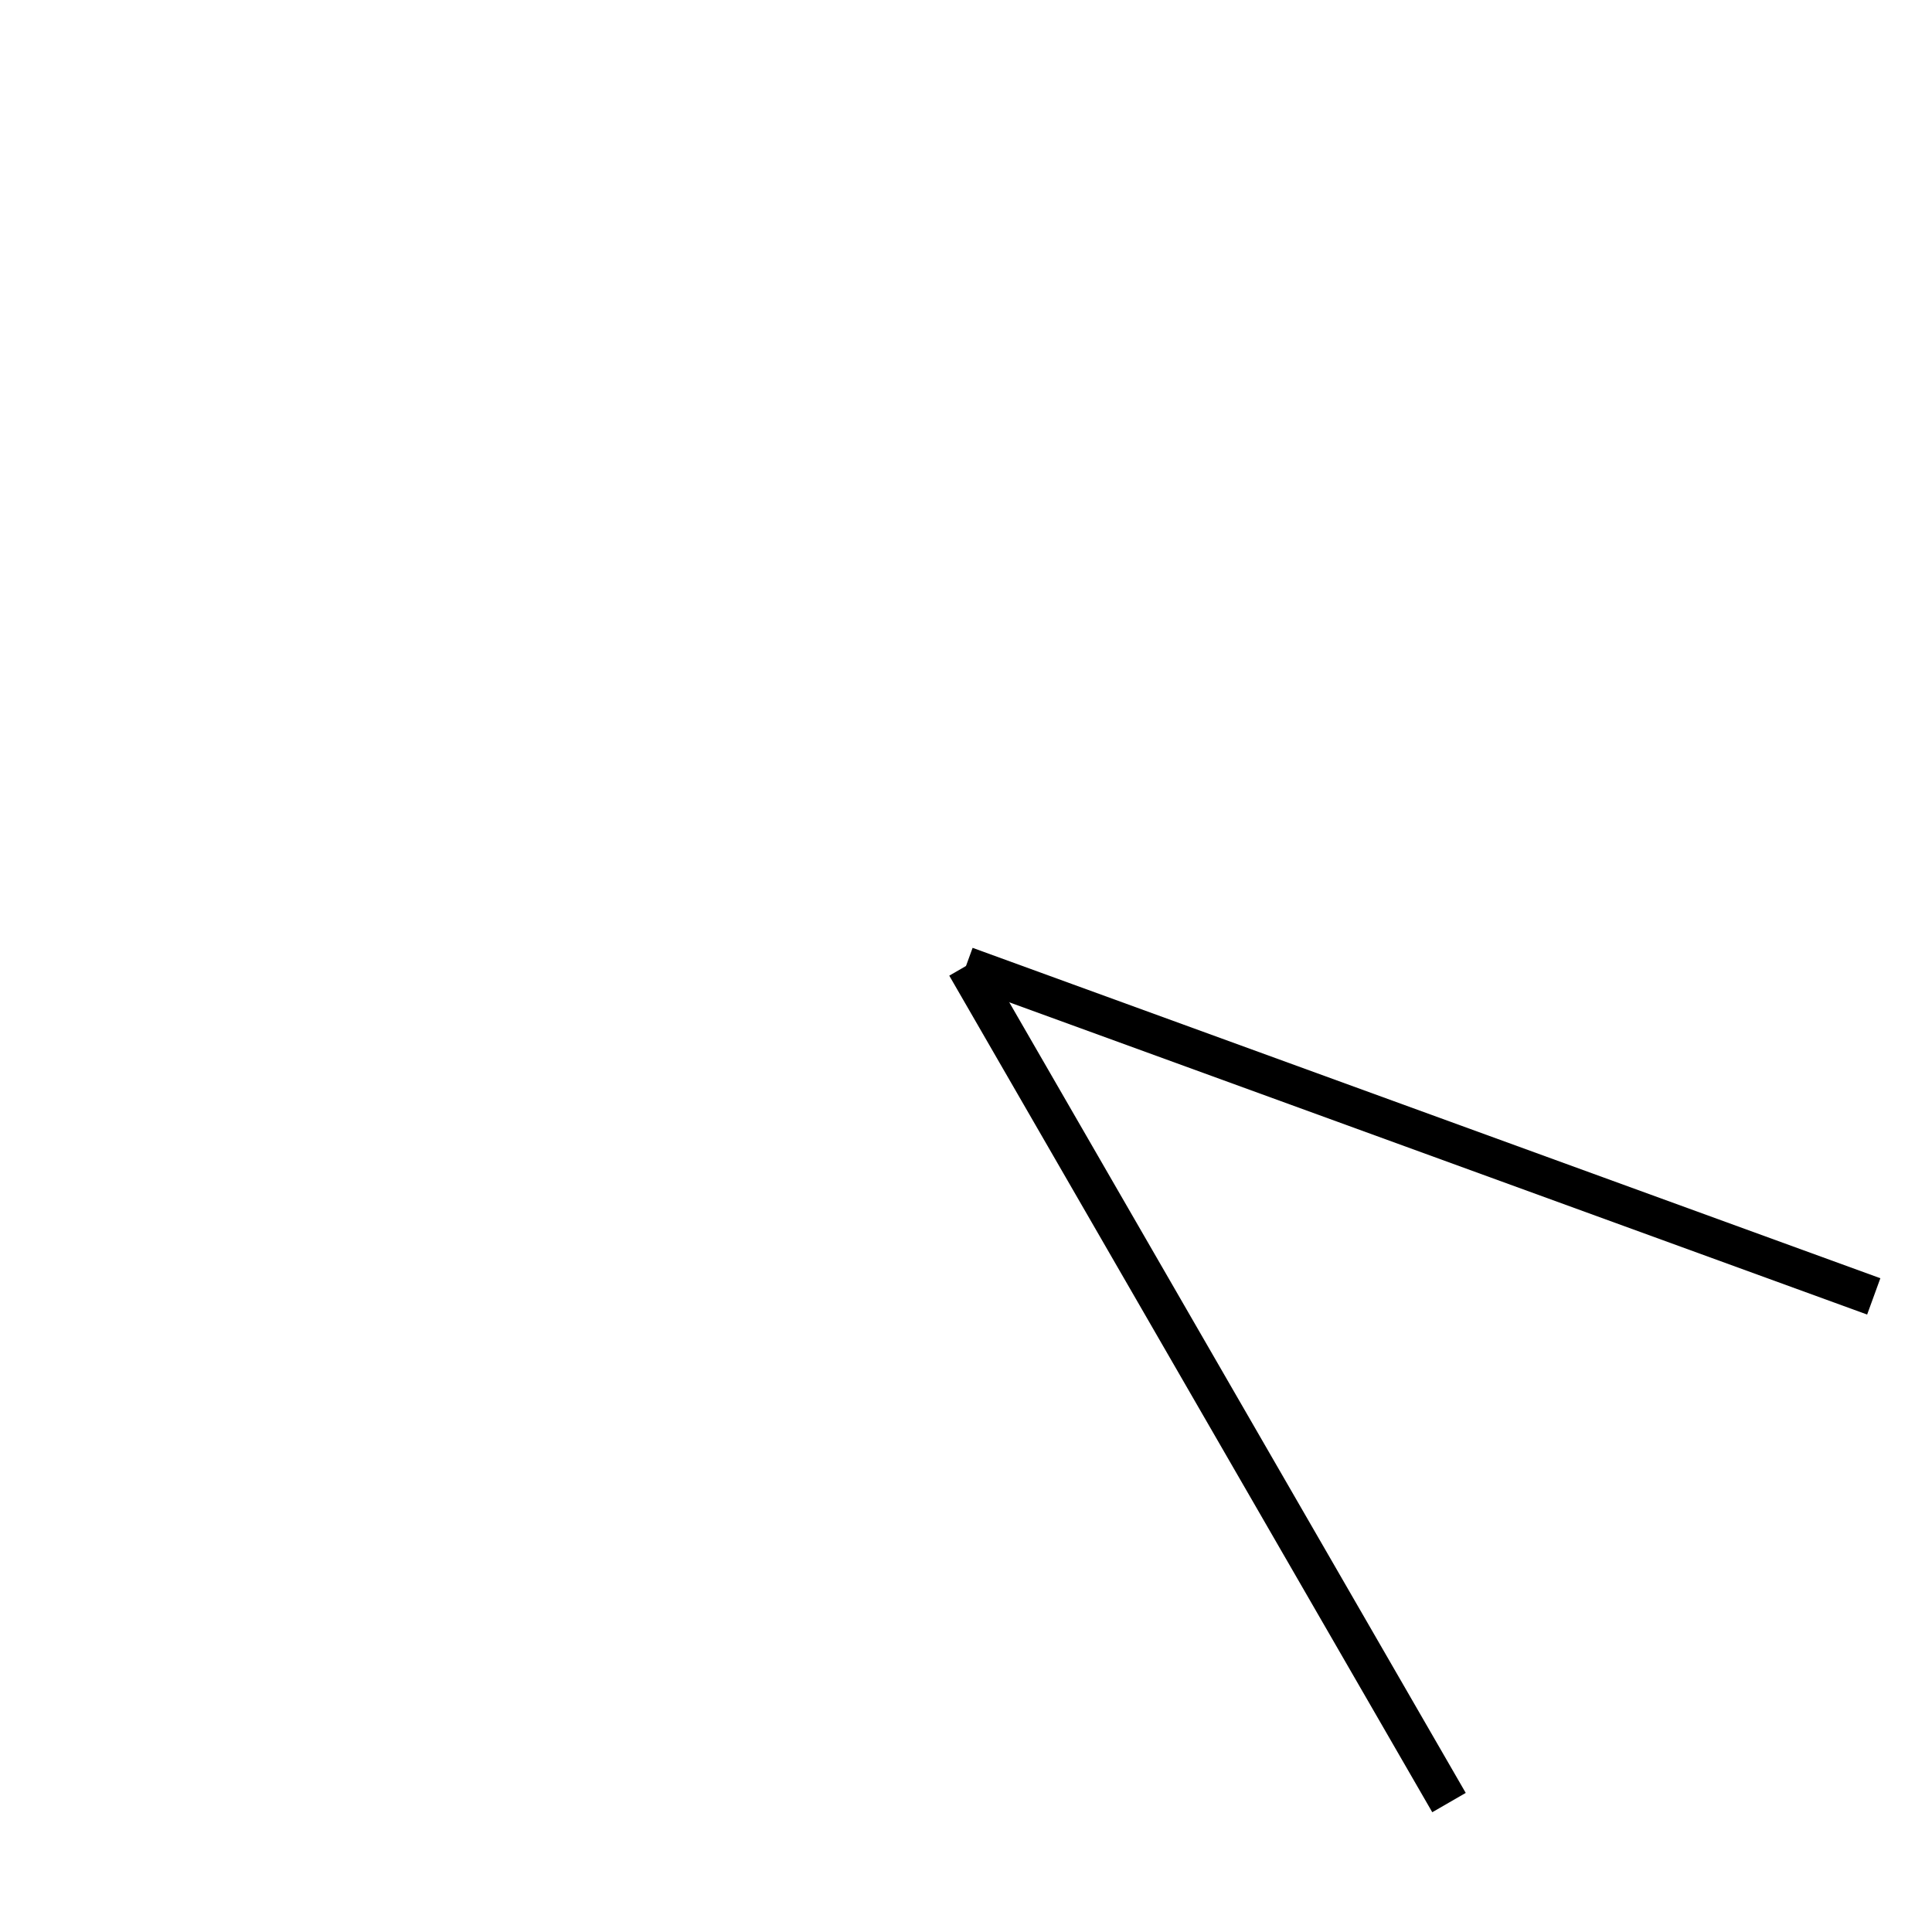
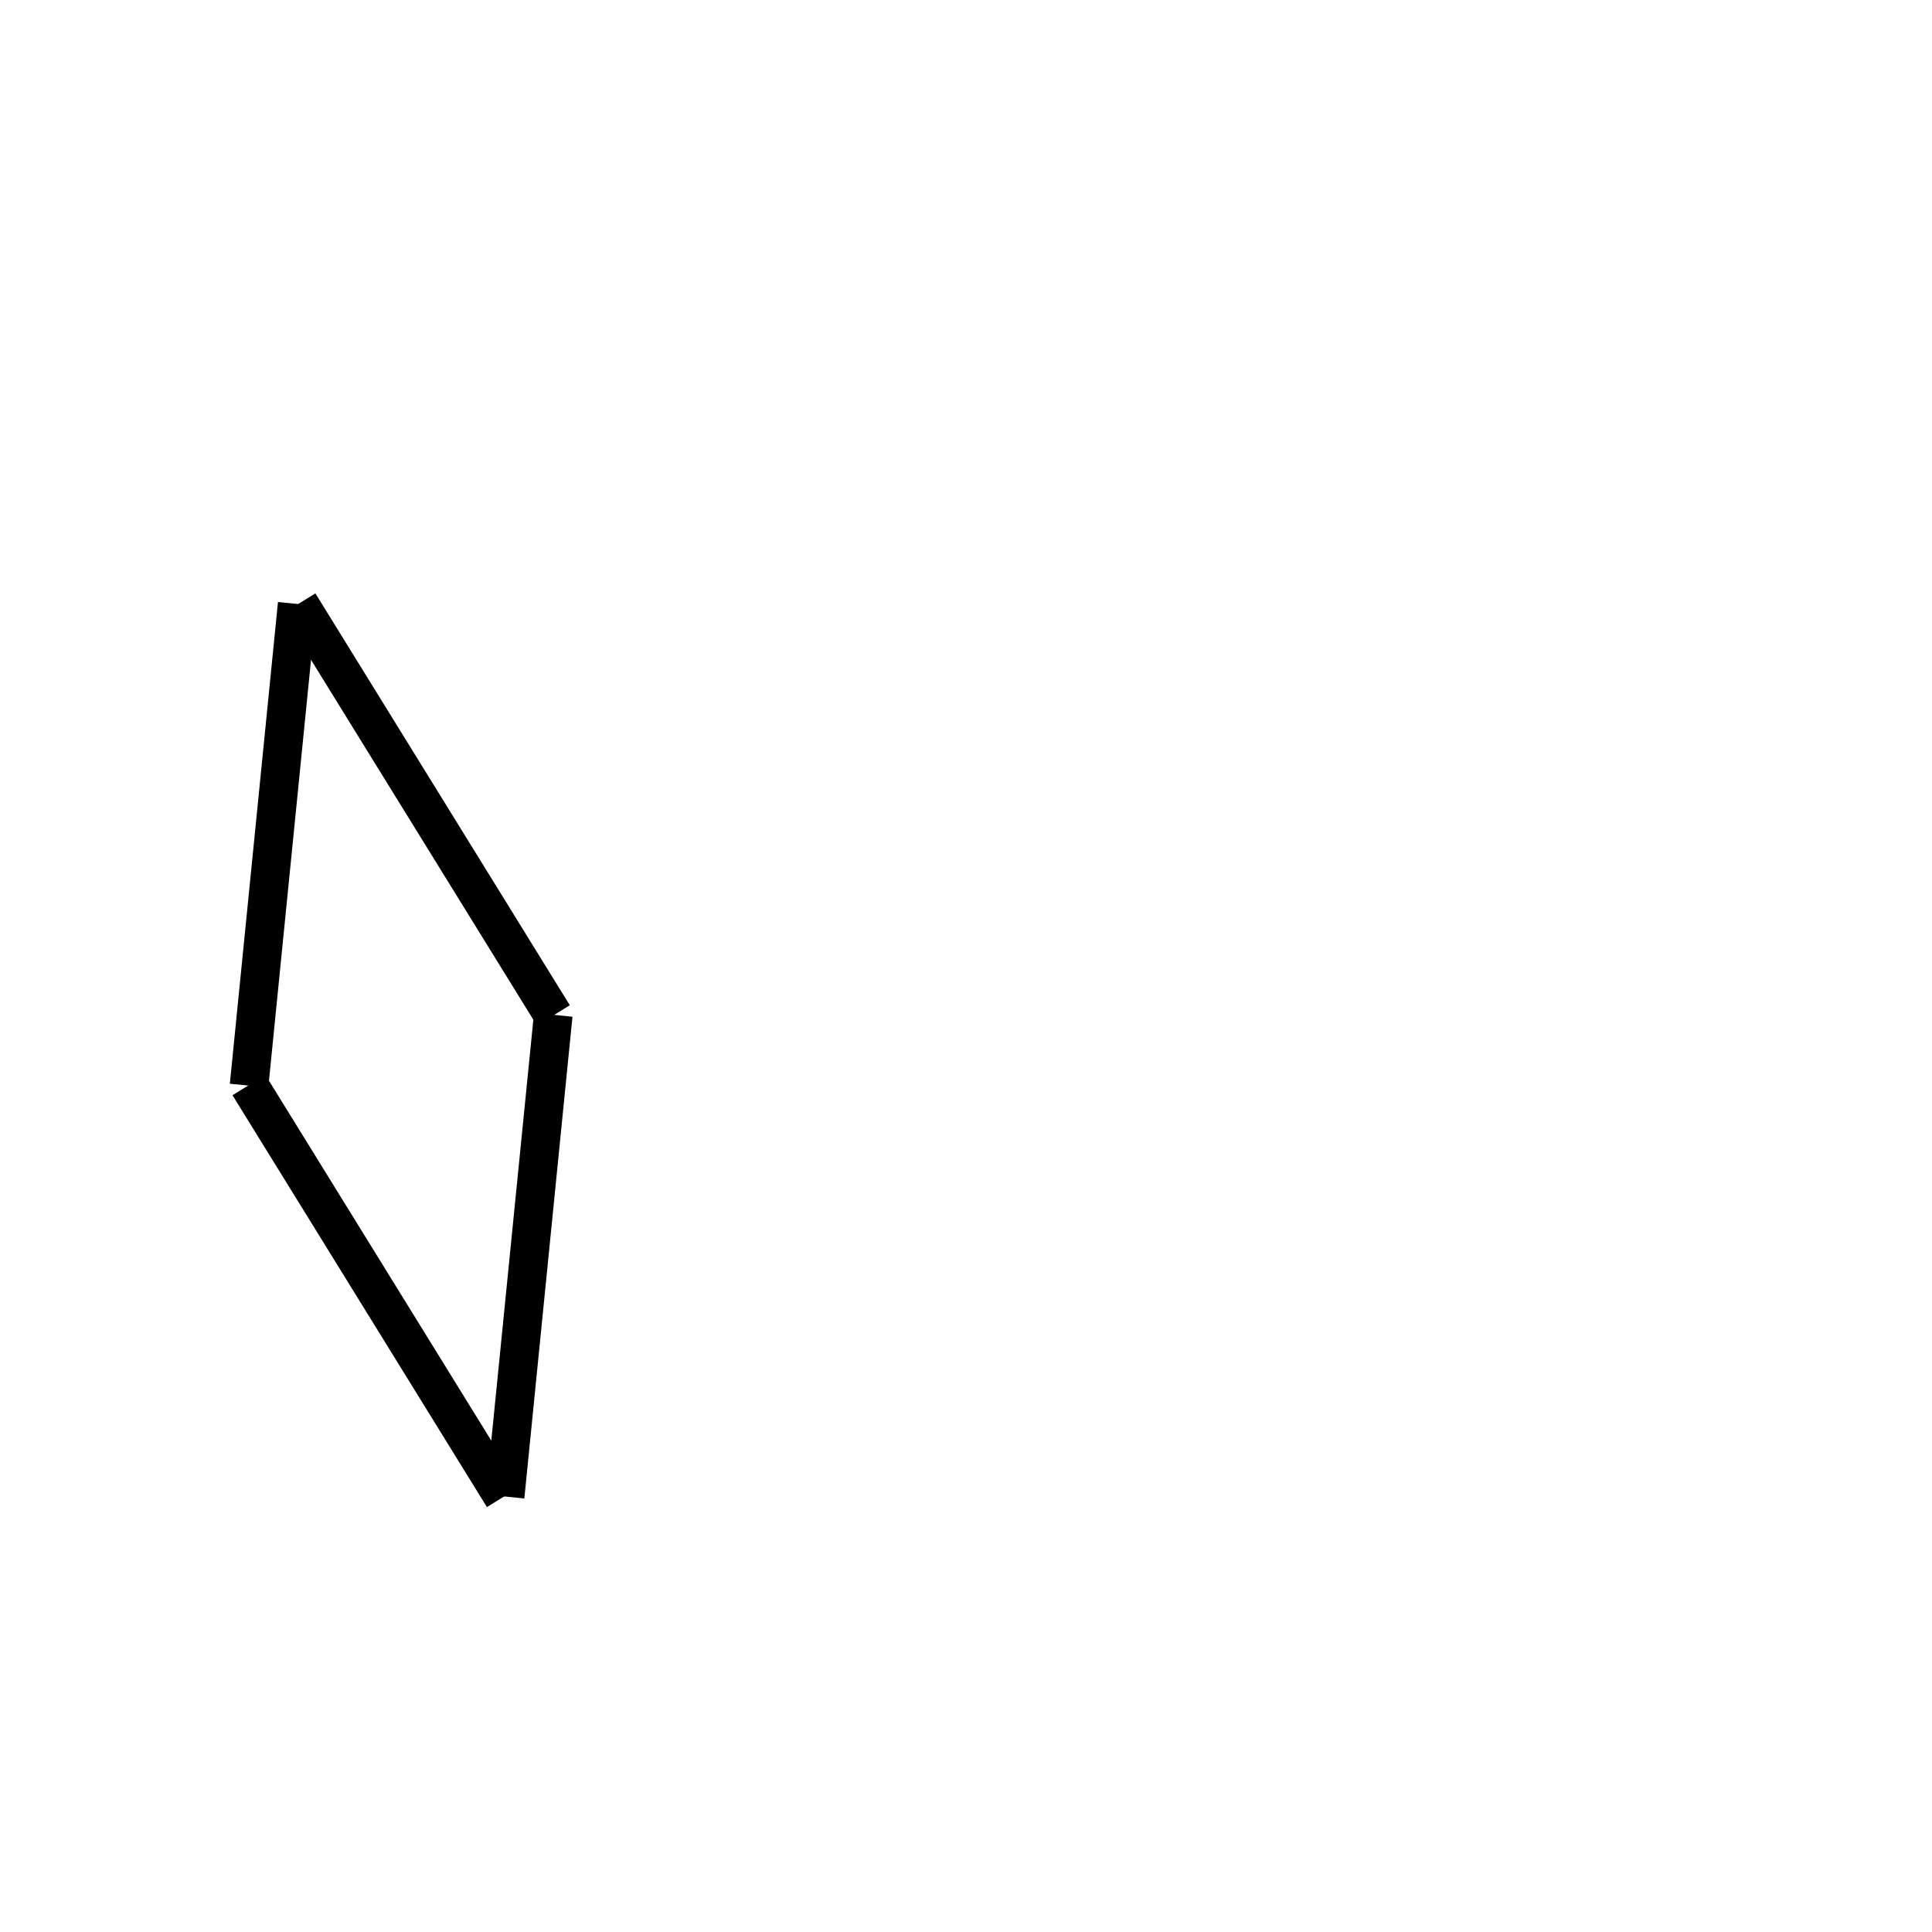
<svg xmlns="http://www.w3.org/2000/svg" height="100" width="100">
-   <line x1="50.0" y1="50.0" x2="96.985" y2="67.101" stroke-width="2" stroke="black" />
-   <line x1="50.0" y1="50.0" x2="75.0" y2="93.301" stroke-width="2" stroke="black" />
+   <line x1="12.892" y1="56.193" x2="15.383" y2="31.26" stroke-width="2" stroke="black" />
+   <line x1="15.474" y1="31.239" x2="28.643" y2="52.557" stroke-width="2" stroke="black" />
+   <line x1="26.145" y1="77.46" x2="28.636" y2="52.526" stroke-width="2" stroke="black" />
+   <line x1="12.885" y1="56.163" x2="26.054" y2="77.481" stroke-width="2" stroke="black" />
</svg>
